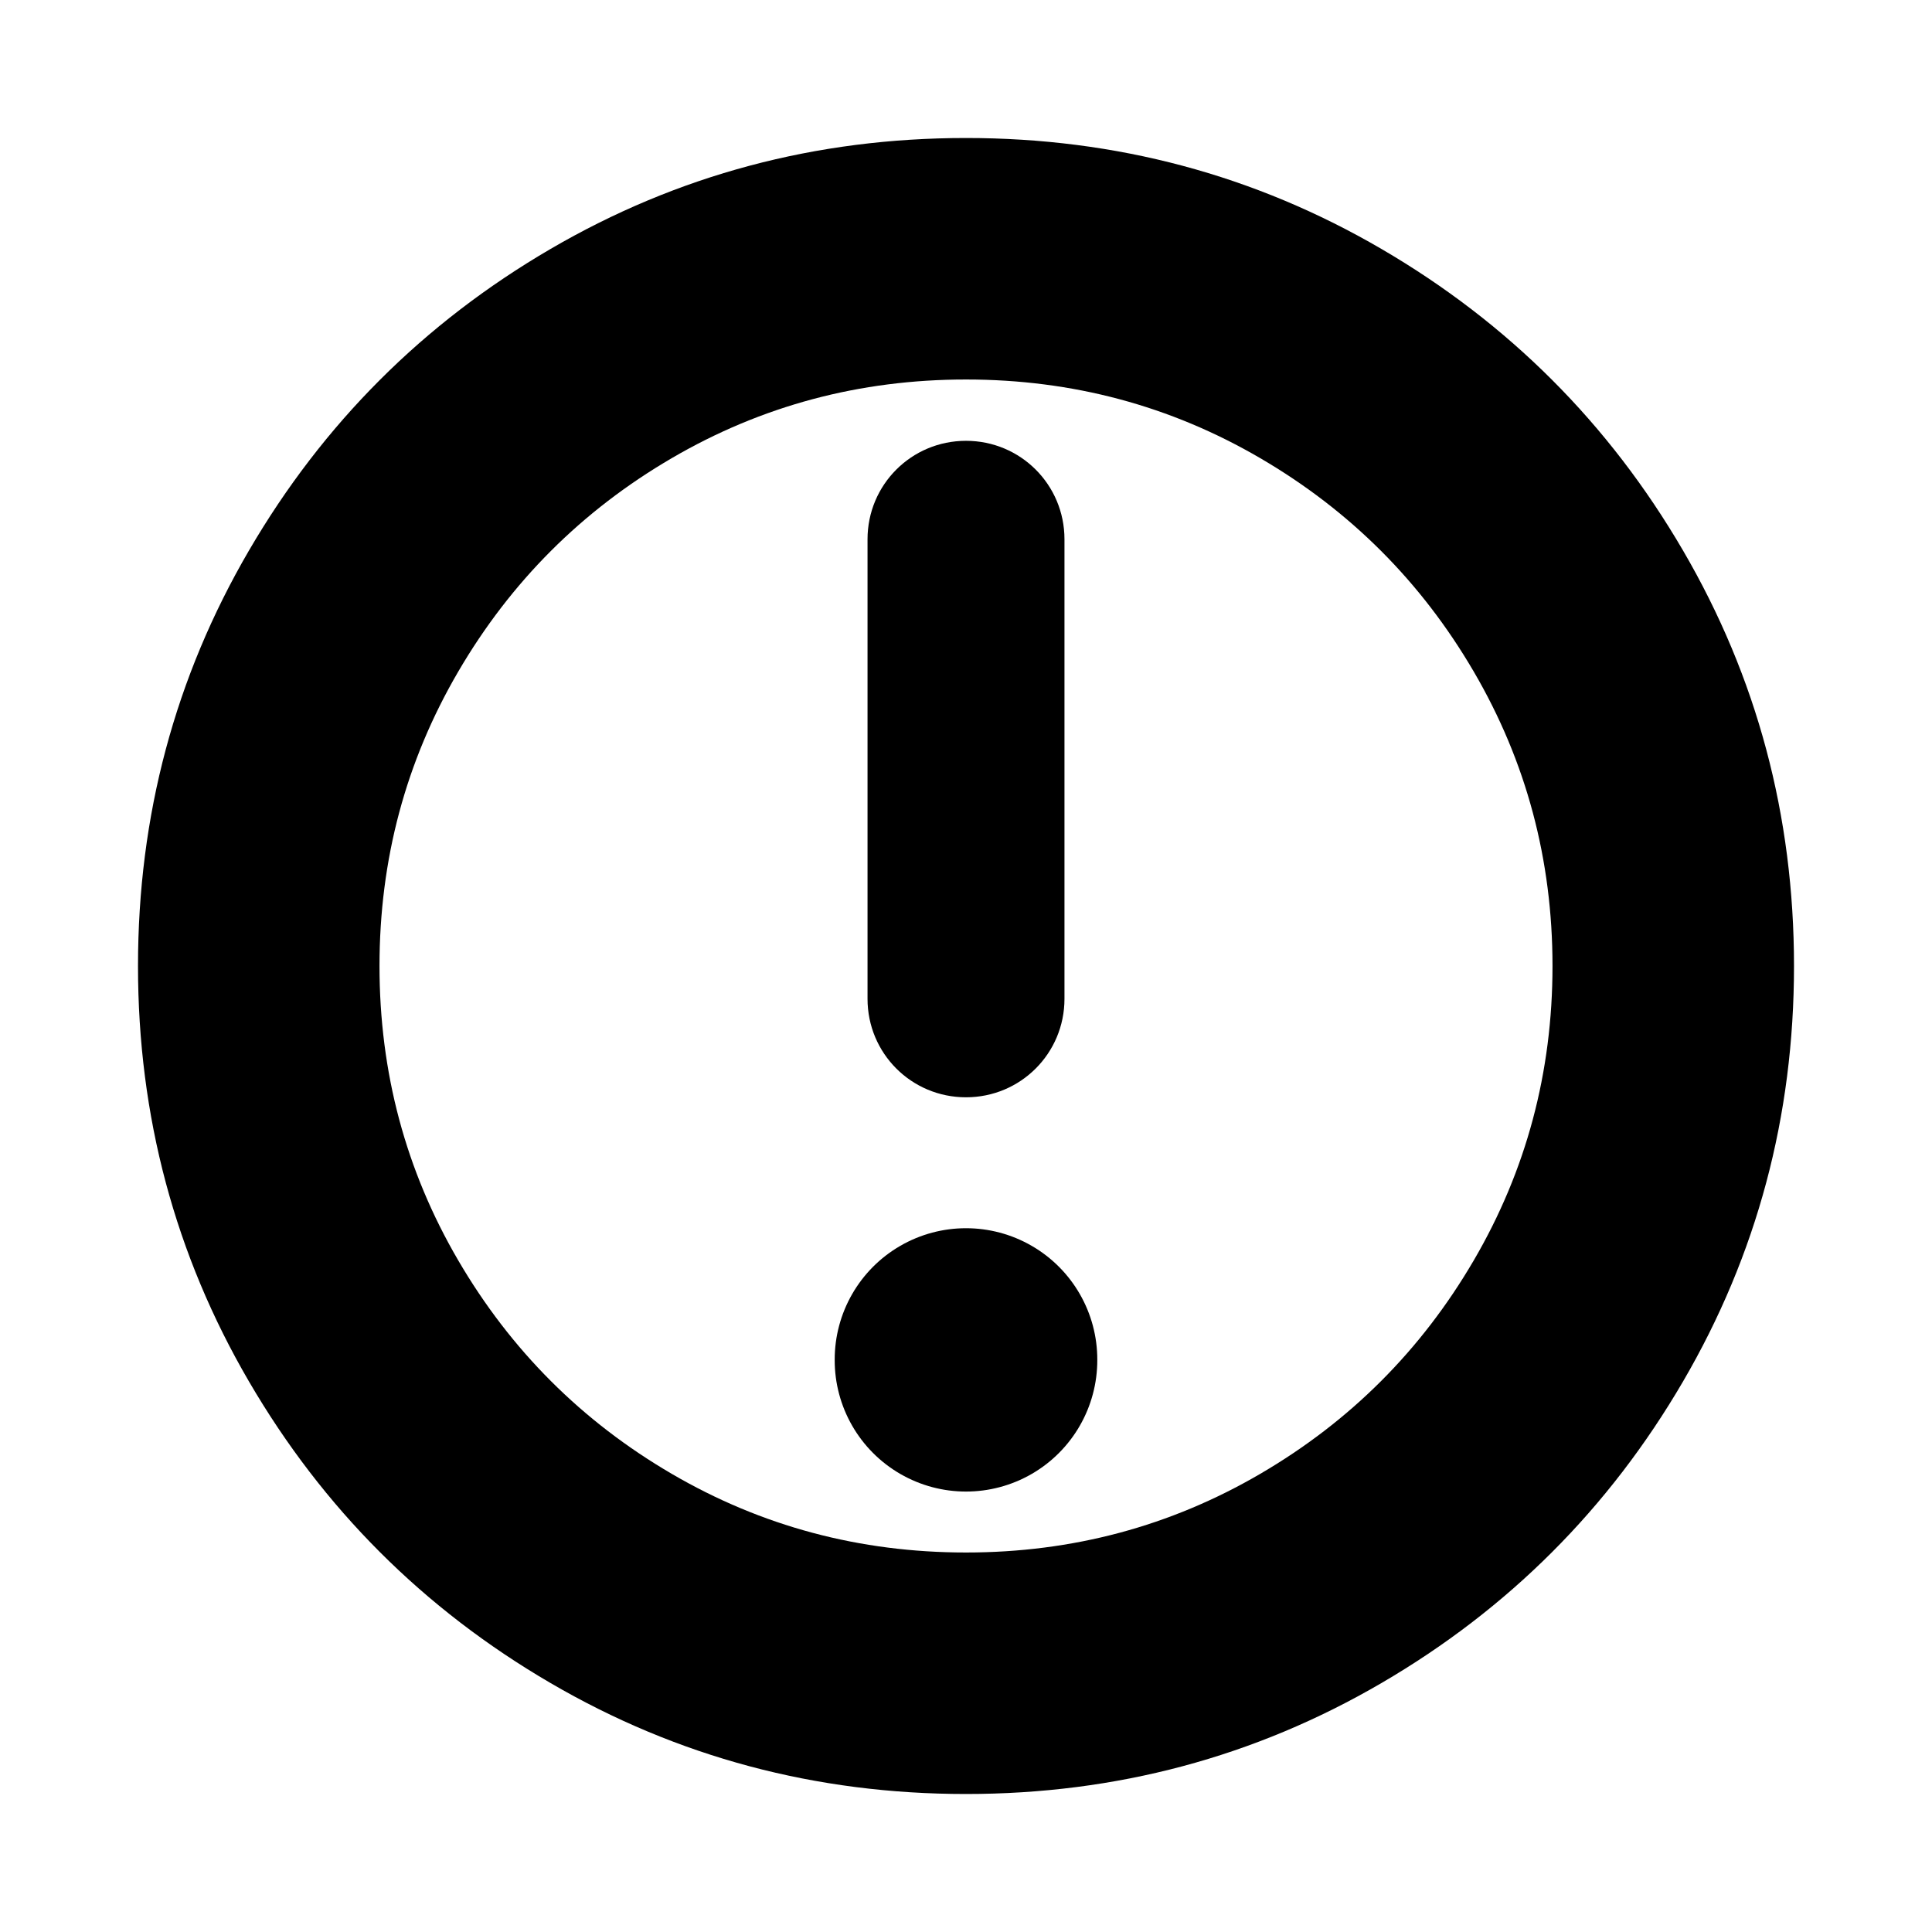
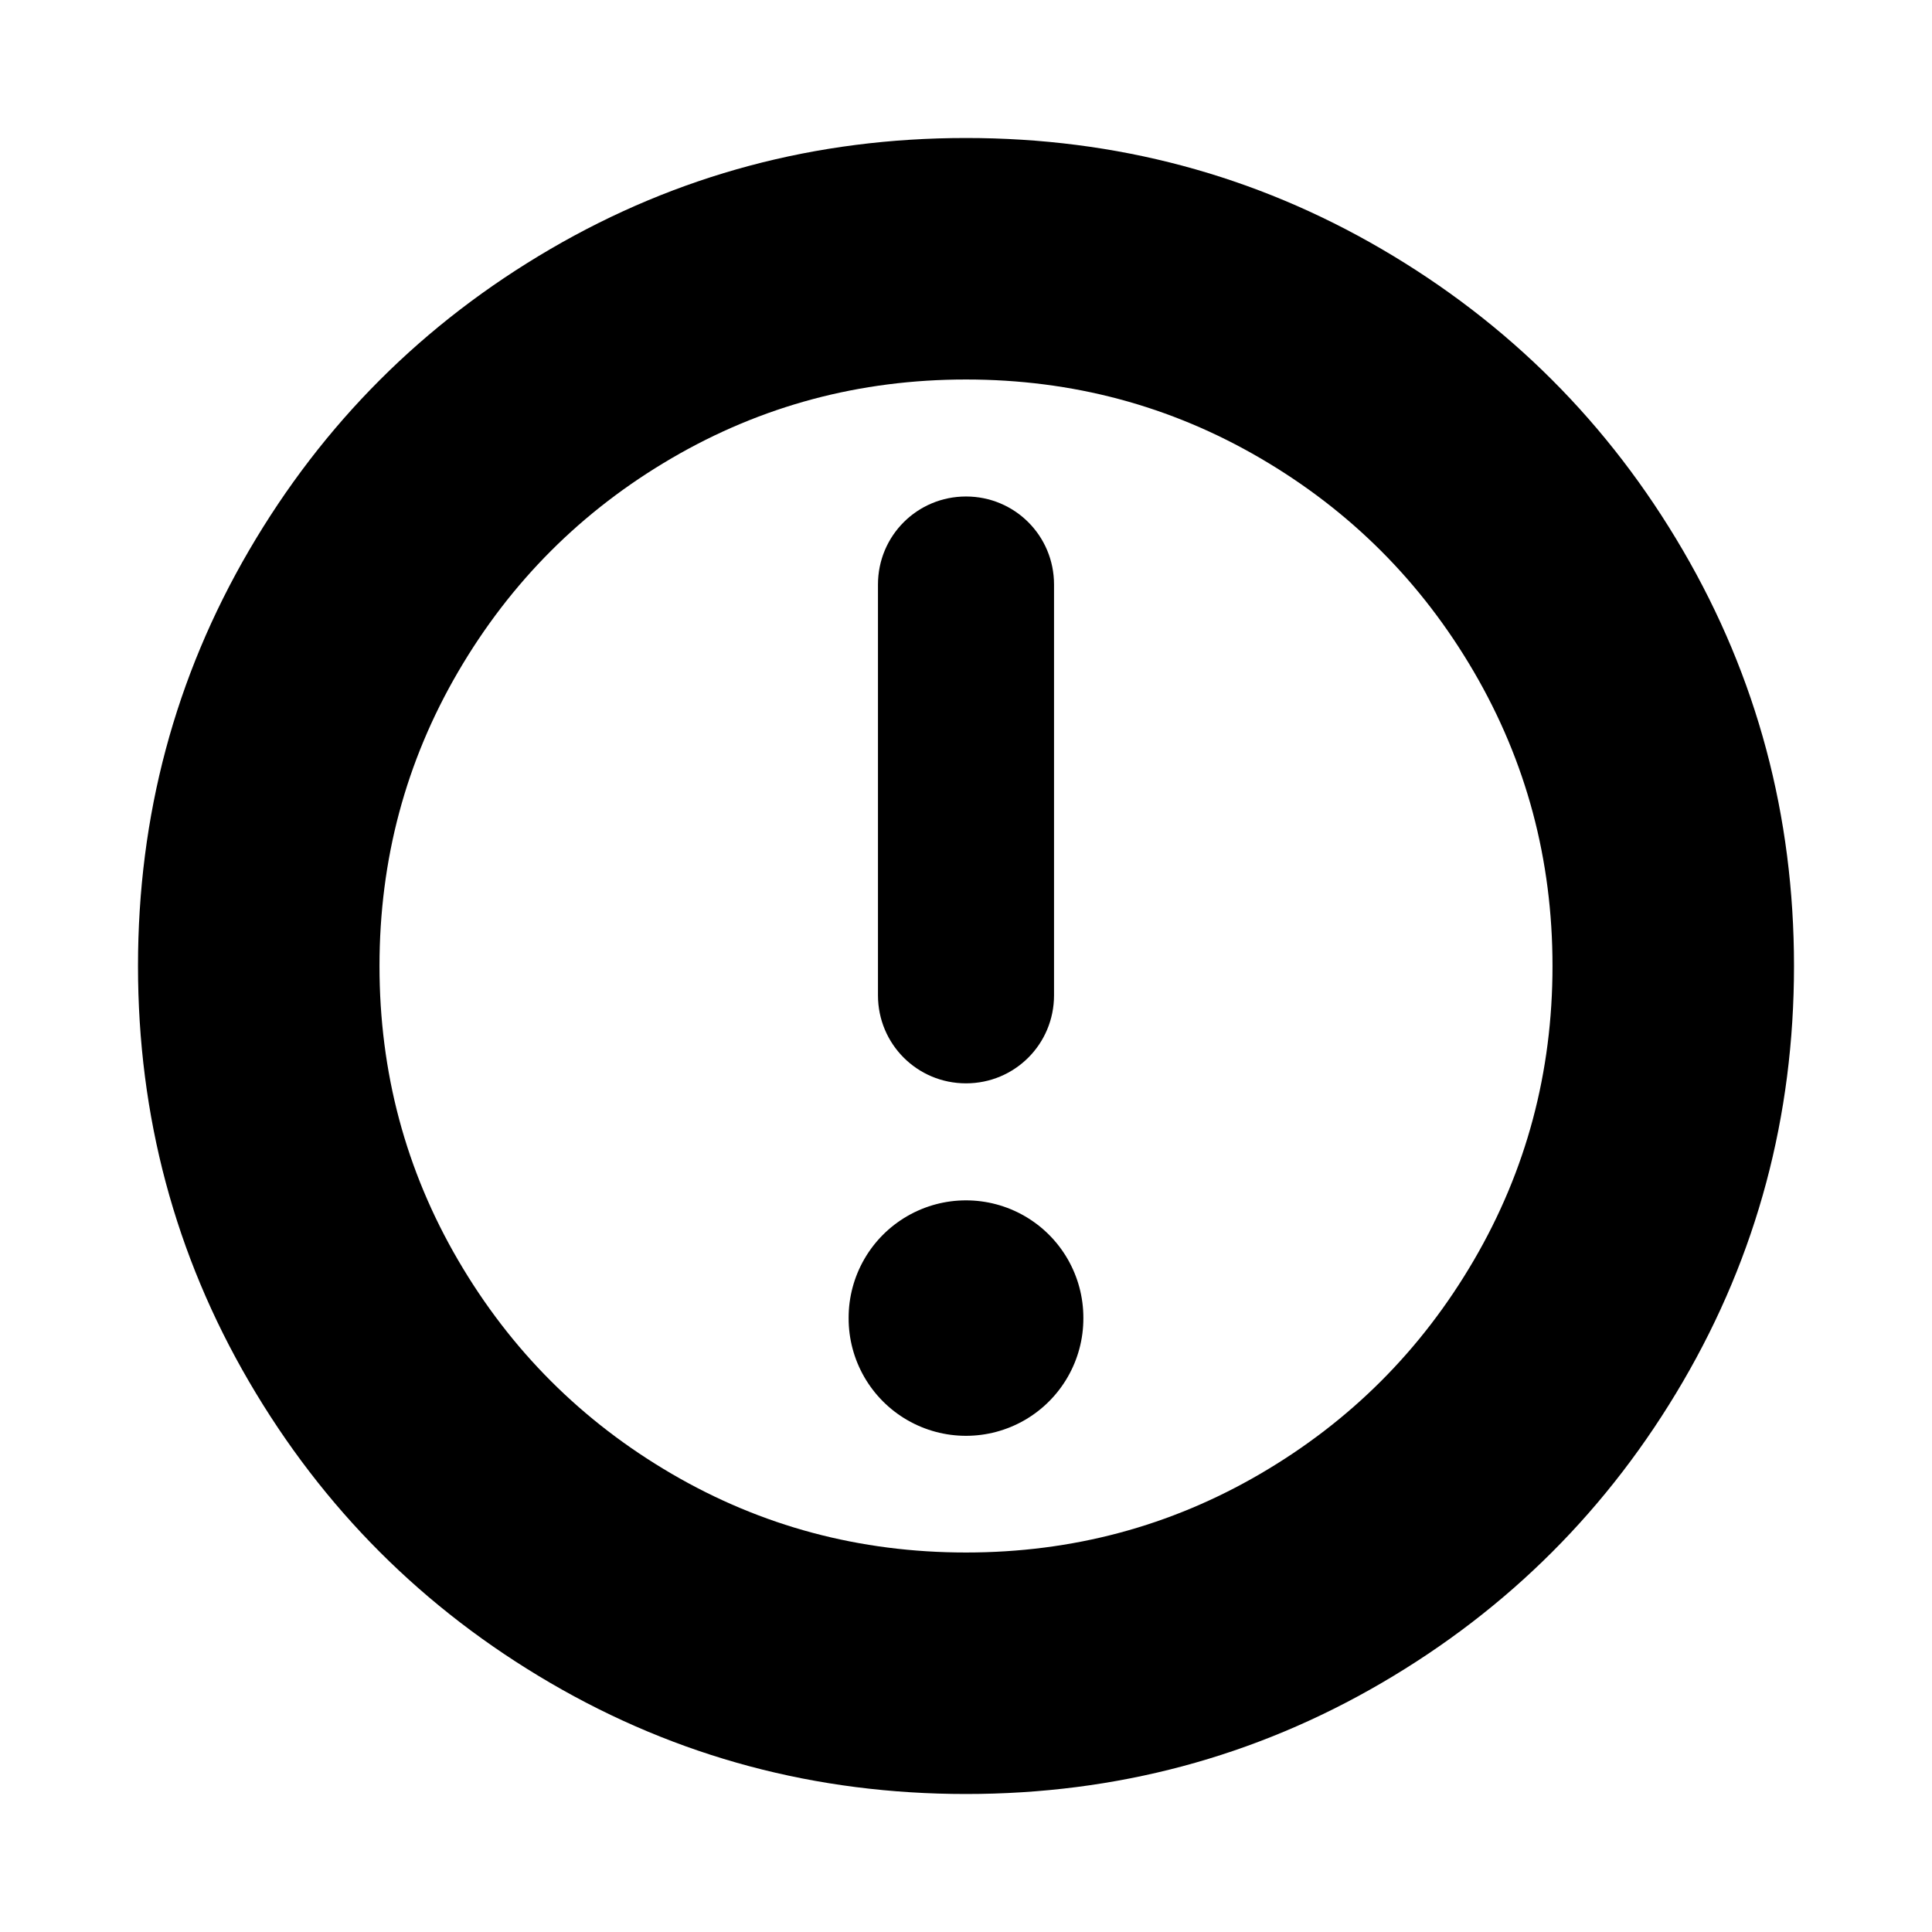
<svg xmlns="http://www.w3.org/2000/svg" width="1792" height="1792" viewBox="0 0 1792 1792" version="1.1">
  <path style="fill:currentColor" d="M 896 128 C 756.667 128 628.167 162.333 510.5 231 C 392.833 299.667 299.667 392.833 231 510.5 C 162.333 628.167 128 756.667 128 896 C 128 1035.333 162.333 1163.833 231 1281.5 C 299.667 1399.167 392.833 1492.333 510.5 1561 C 628.167 1629.667 756.667 1664 896 1664 C 1035.333 1664 1163.833 1629.667 1281.5 1561 C 1399.167 1492.333 1492.333 1399.167 1561 1281.5 C 1629.667 1163.833 1664 1035.333 1664 896 C 1664 756.667 1629.667 628.167 1561 510.5 C 1492.333 392.833 1399.167 299.667 1281.5 231 C 1163.833 162.333 1035.333 128 896 128 z M 896 352 C 994.667 352 1085.667 376.333 1169 425 C 1252.333 473.667 1318.333 539.667 1367 623 C 1415.667 706.333 1440 797.333 1440 896 C 1440 994.667 1415.667 1085.667 1367 1169 C 1318.333 1252.333 1252.333 1318.333 1169 1367 C 1085.667 1415.667 994.667 1440 896 1440 C 797.333 1440 706.333 1415.667 623 1367 C 539.667 1318.333 473.667 1252.333 425 1169 C 376.333 1085.667 352 994.667 352 896 C 352 797.333 376.333 706.333 425 623 C 473.667 539.667 539.667 473.667 623 425 C 706.333 376.333 797.333 352 896 352 z " />
-   <path style="fill:currentColor;fill-opacity:1;stroke-width:3.806" d="m 896,408.873 c 50.615,0 91.336,40.721 91.336,91.336 v 426.236 c 0,50.616 -40.721,91.336 -91.336,91.336 -50.616,0 -91.336,-40.721 -91.336,-91.336 V 500.21 c 0,-50.615 40.721,-91.336 91.336,-91.336 z M 774.218,1261.345 a 121.782,121.782 0 1 1 243.563,0 121.782,121.782 0 1 1 -243.563,0 z" />
+   <path style="fill:currentColor;fill-opacity:1;stroke-width:3.402" d="m 896,460.514 c 45.247,0 81.649,36.402 81.649,81.649 v 381.03 c 0,45.247 -36.402,81.649 -81.649,81.649 -45.247,0 -81.649,-36.402 -81.649,-81.649 V 542.164 c 0,-45.247 36.402,-81.649 81.649,-81.649 z M 787.134,1222.573 a 108.866,108.866 0 1 1 217.731,0 108.866,108.866 0 1 1 -217.731,0 z" />
</svg>
